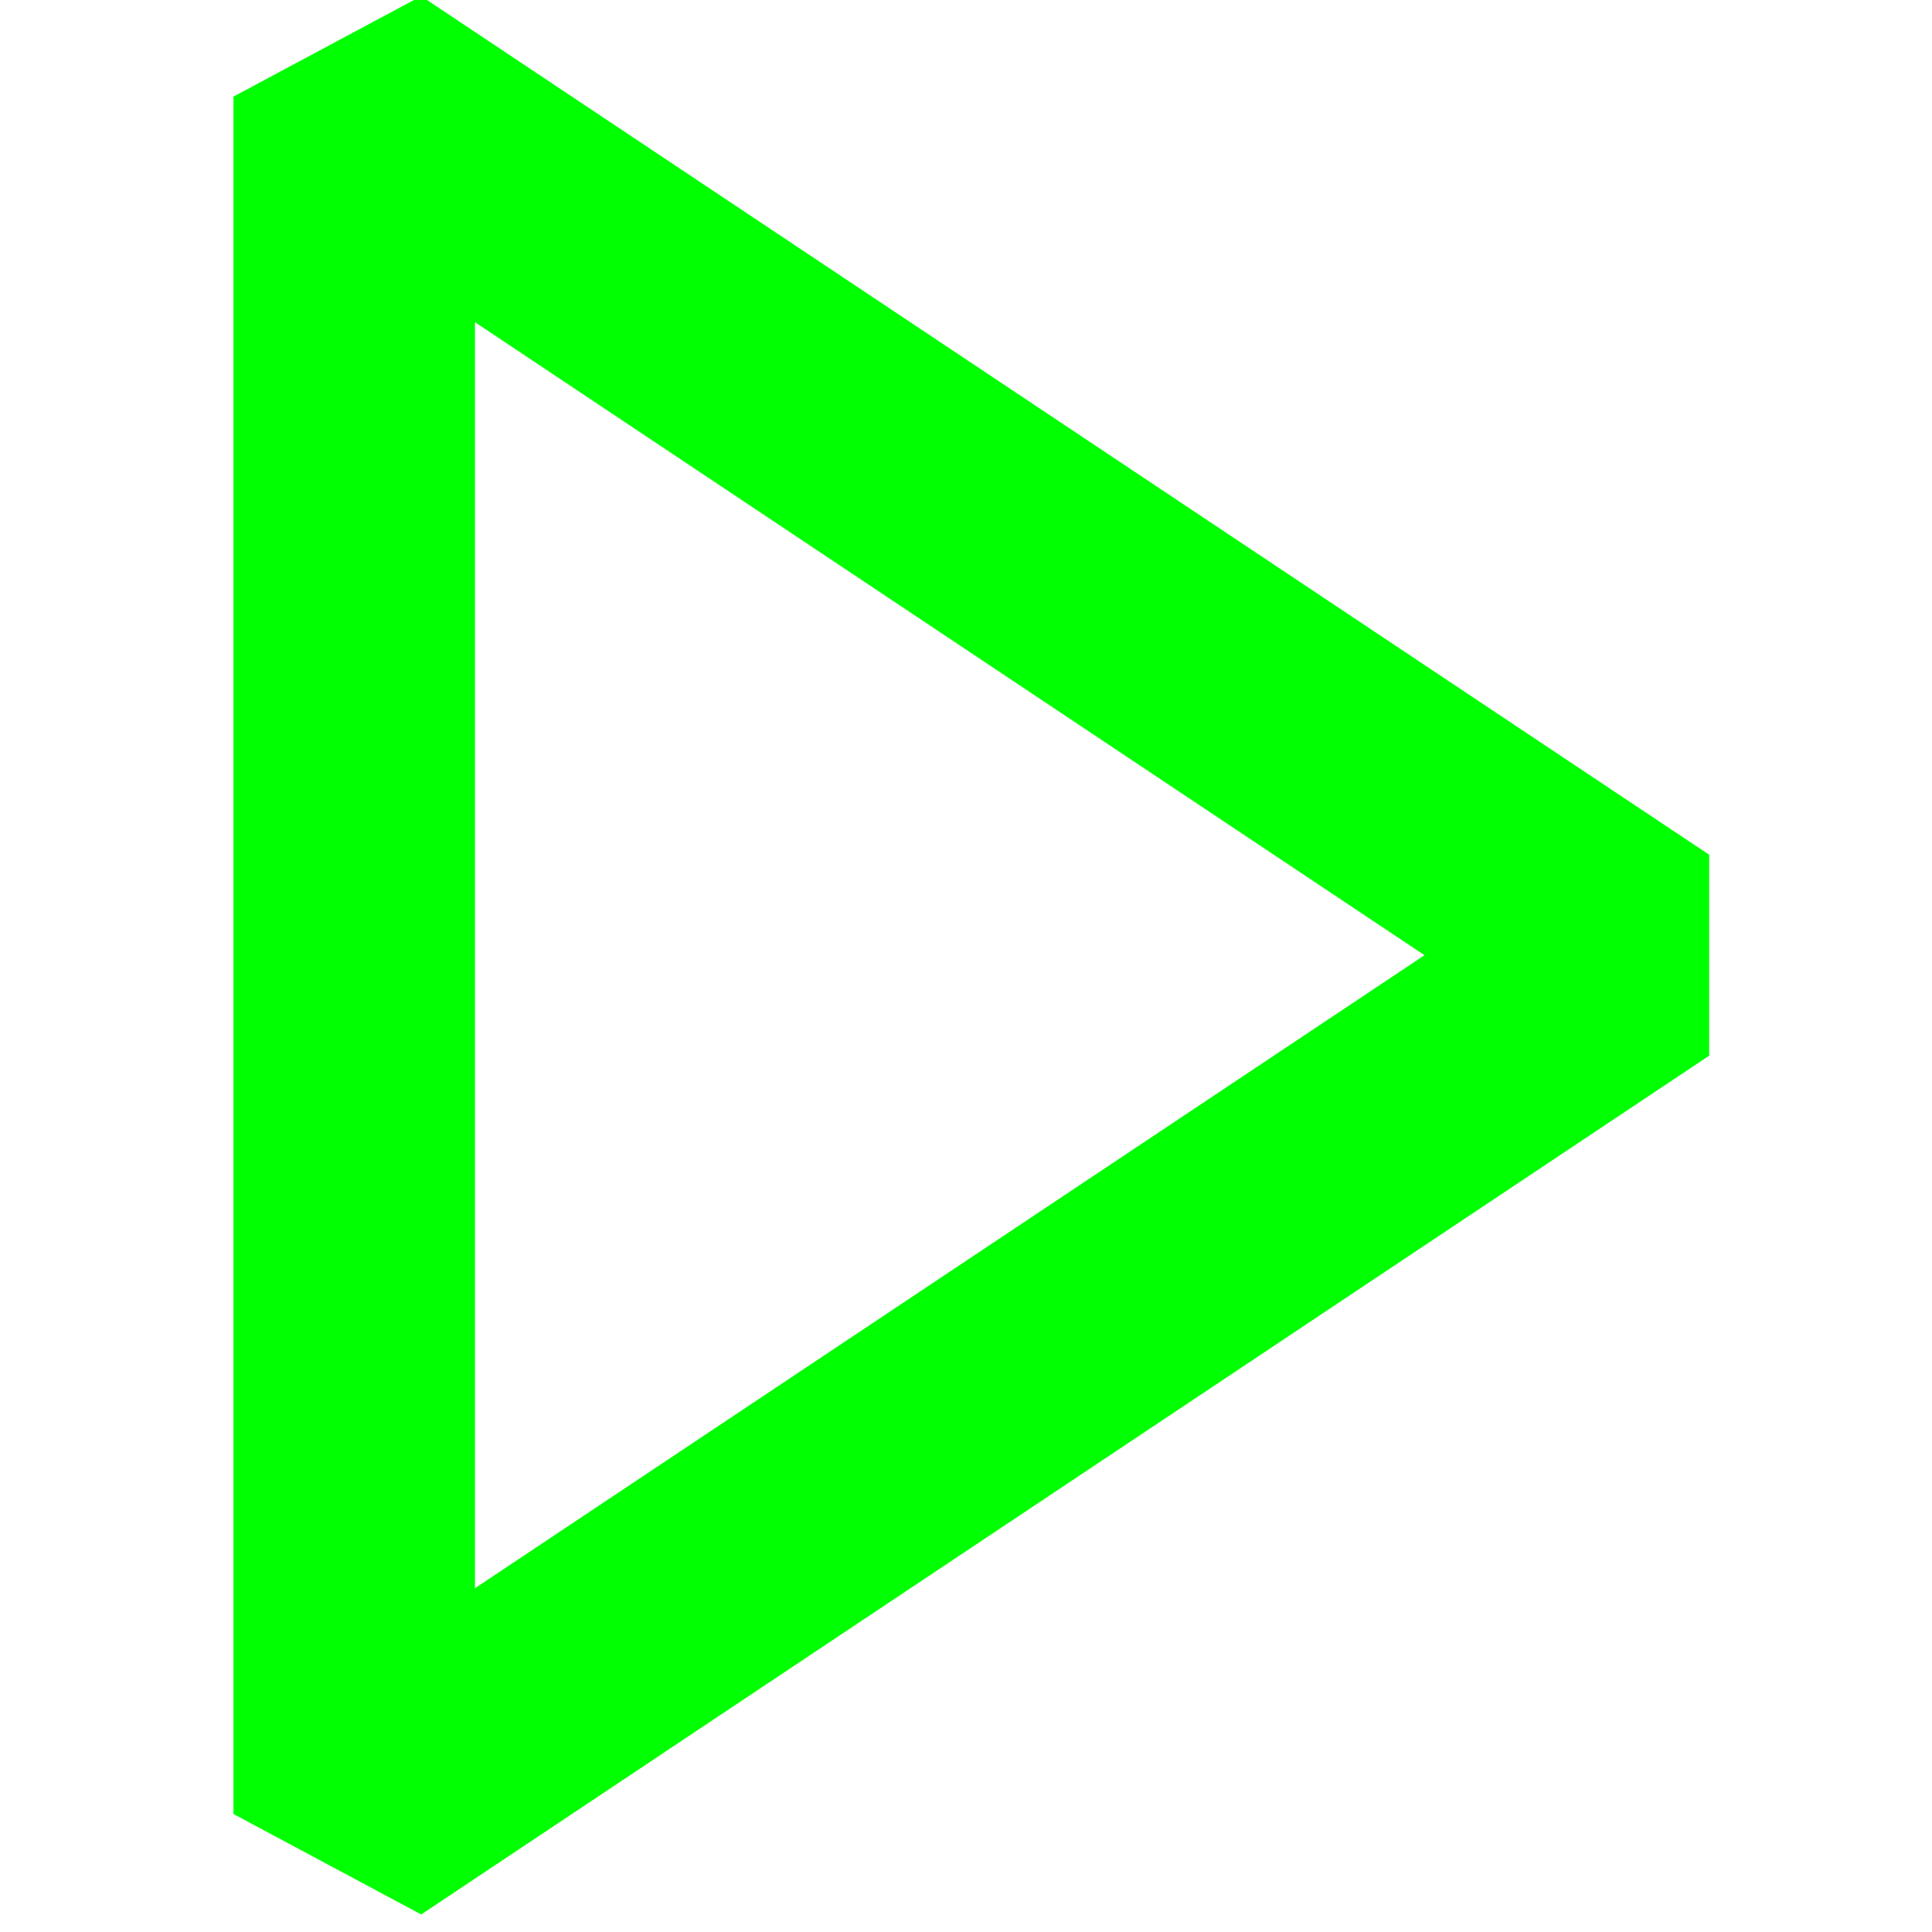
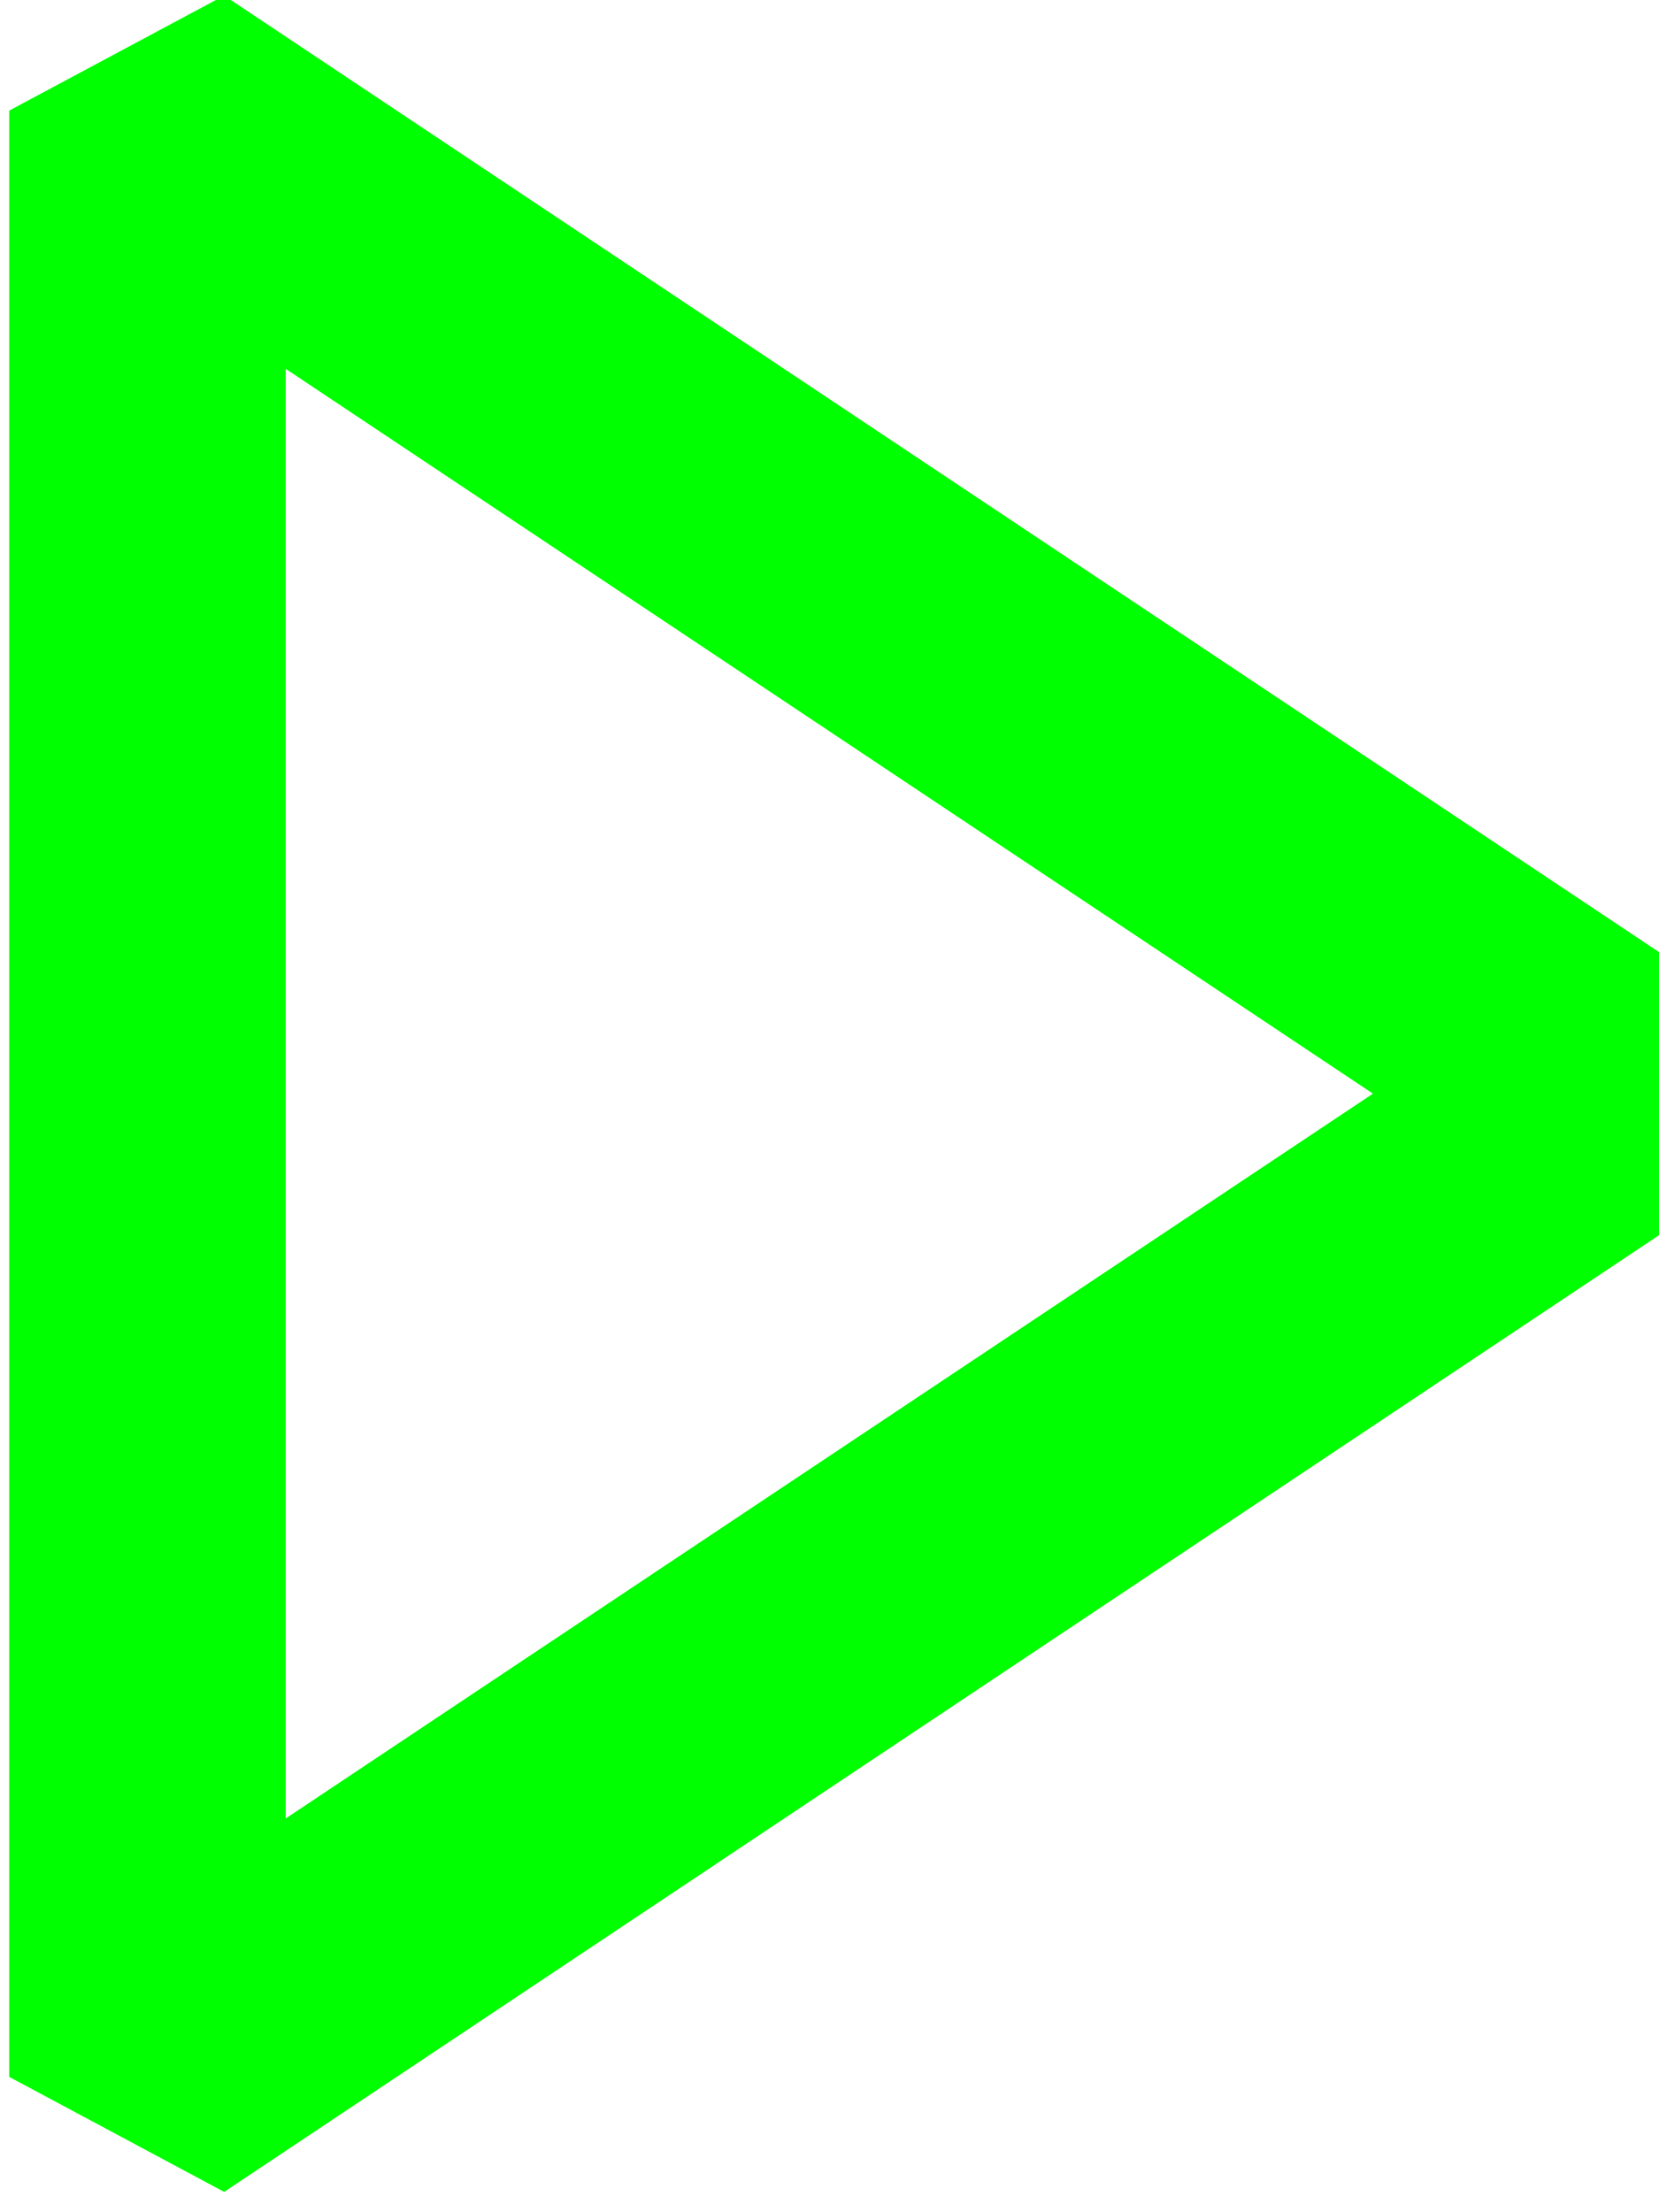
- <svg xmlns="http://www.w3.org/2000/svg" id="symb" role="img" aria-label="start instance" viewBox="2.8 2.4 12 12">
+ <svg xmlns="http://www.w3.org/2000/svg" id="symb" role="img" aria-label="start instance" viewBox="4.2 2.4 9 12">
  <path d="M4.25 3l1.166-.624 8 5.333v1.248l-8 5.334-1.166-.624V3zm1.5 1.401v7.864l5.898-3.932L5.75 4.401z" fill="#0f0" />
</svg>
